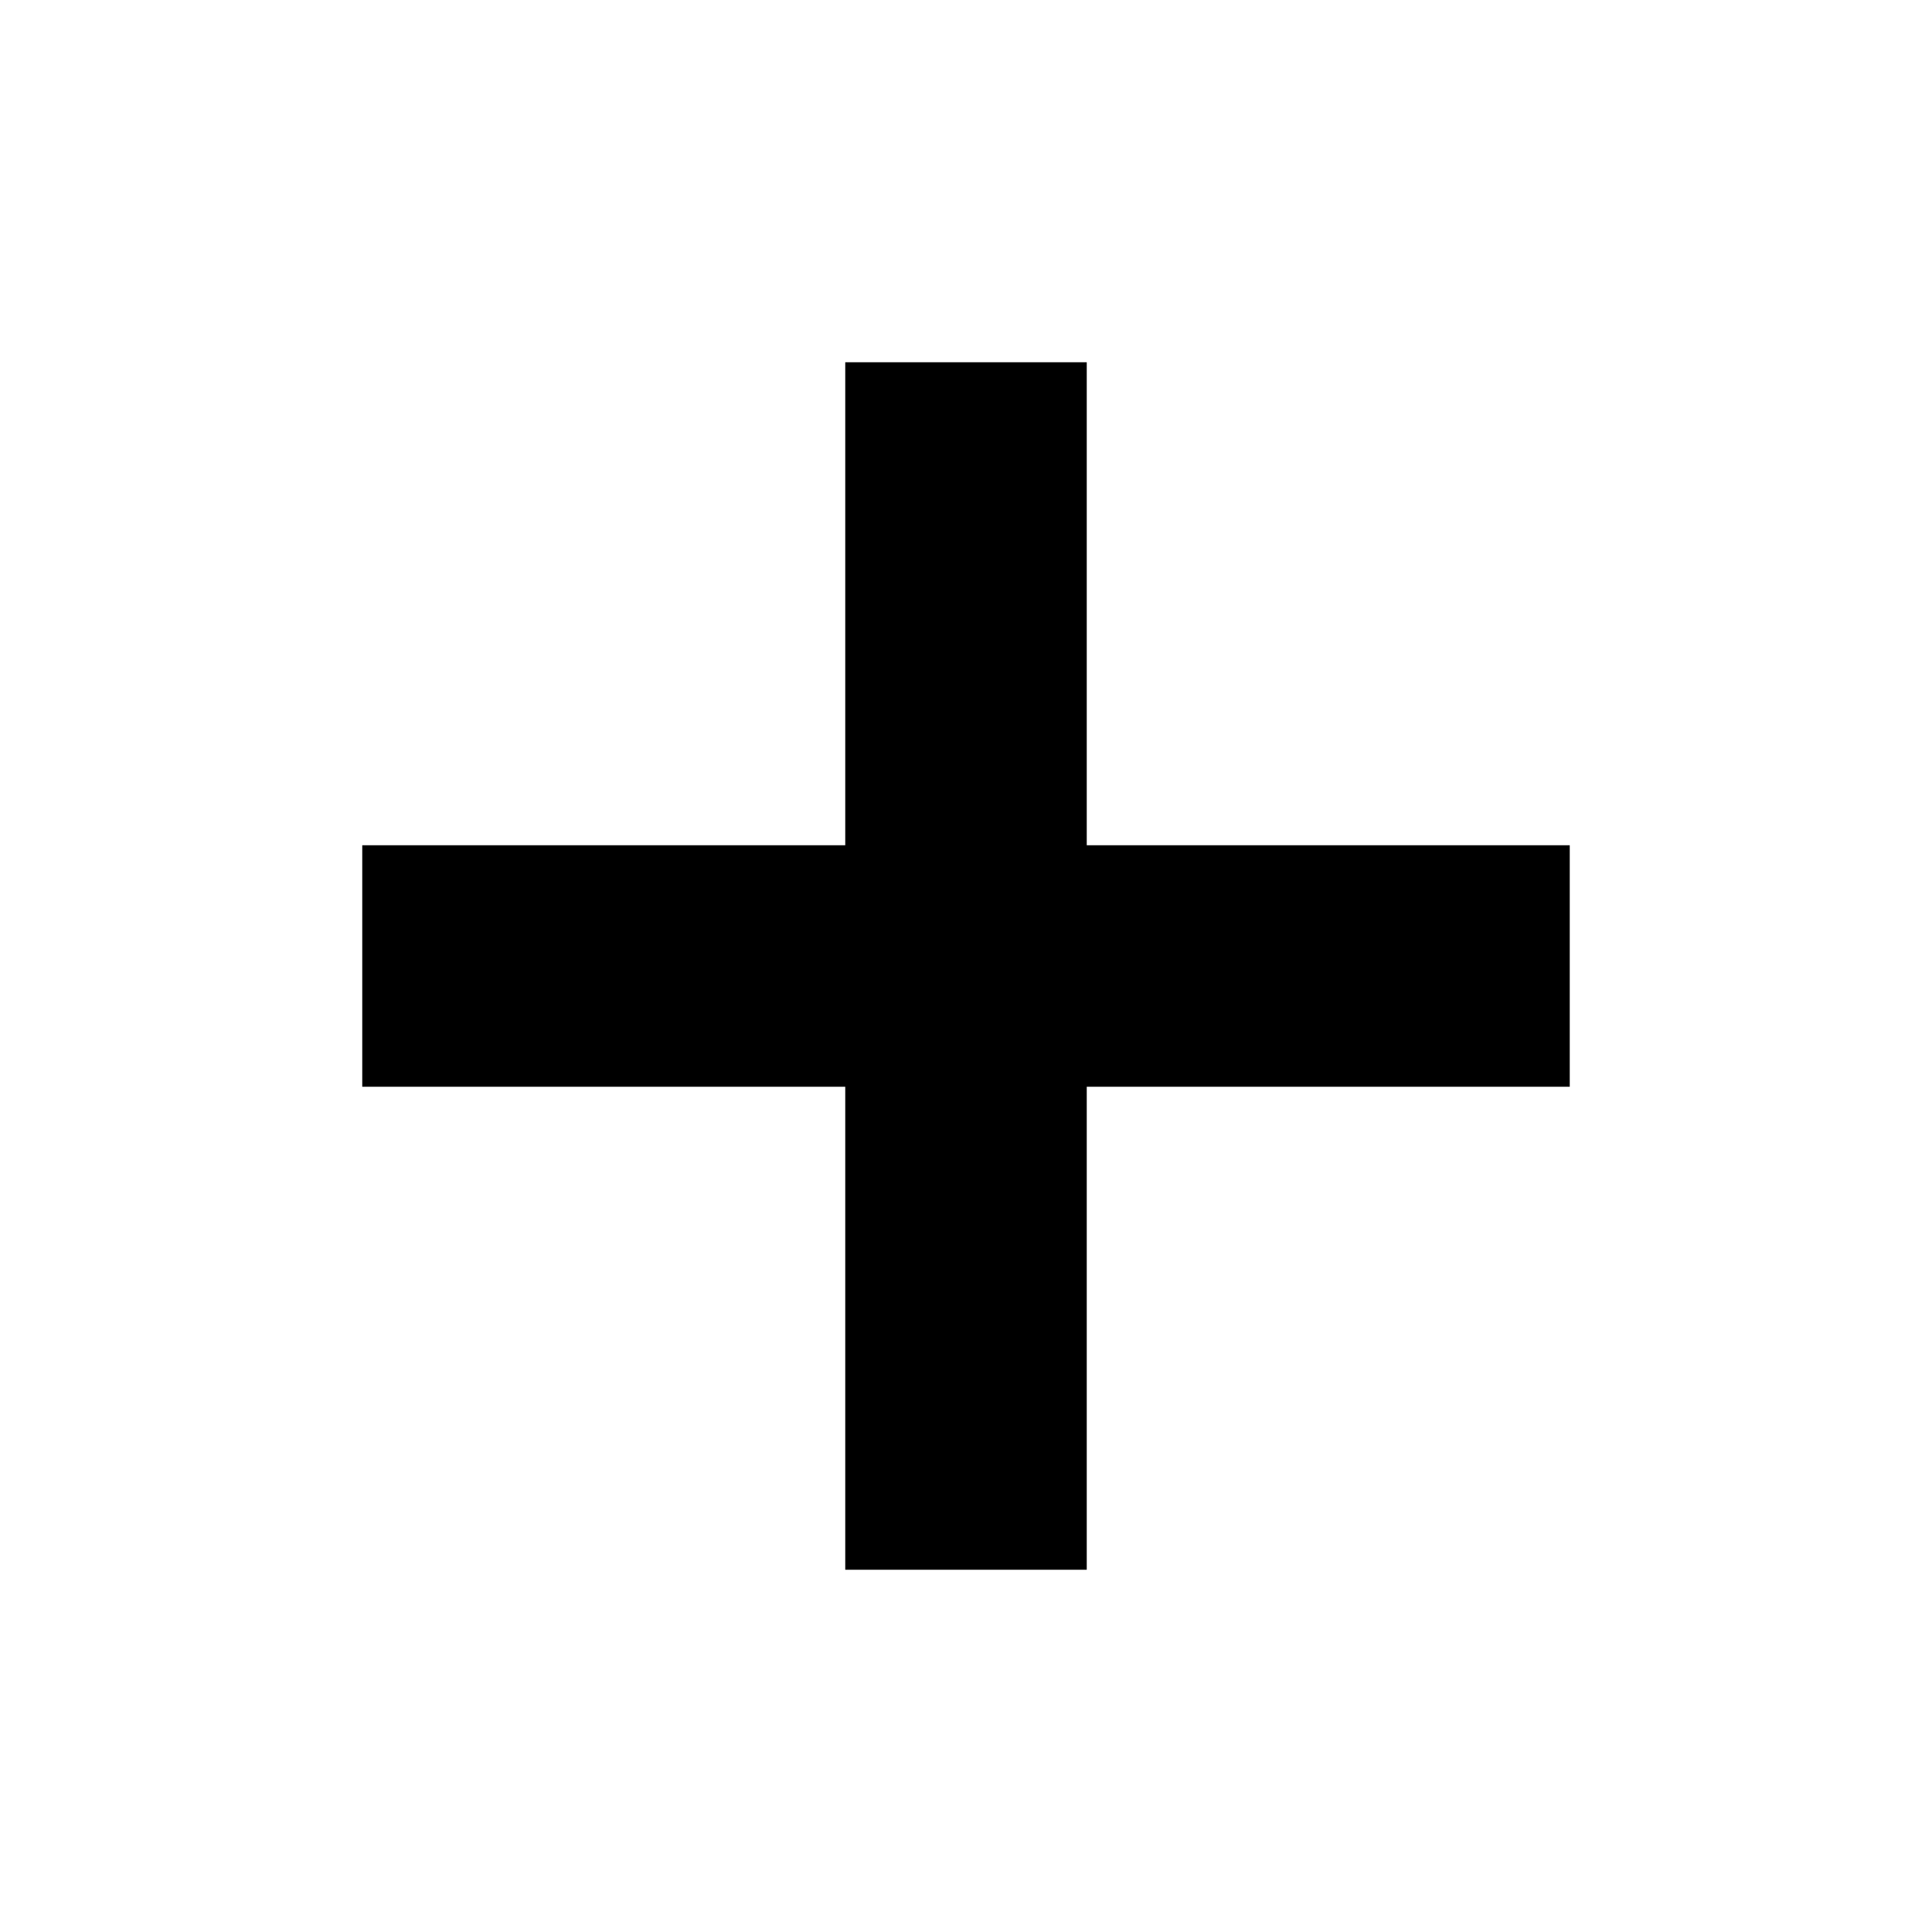
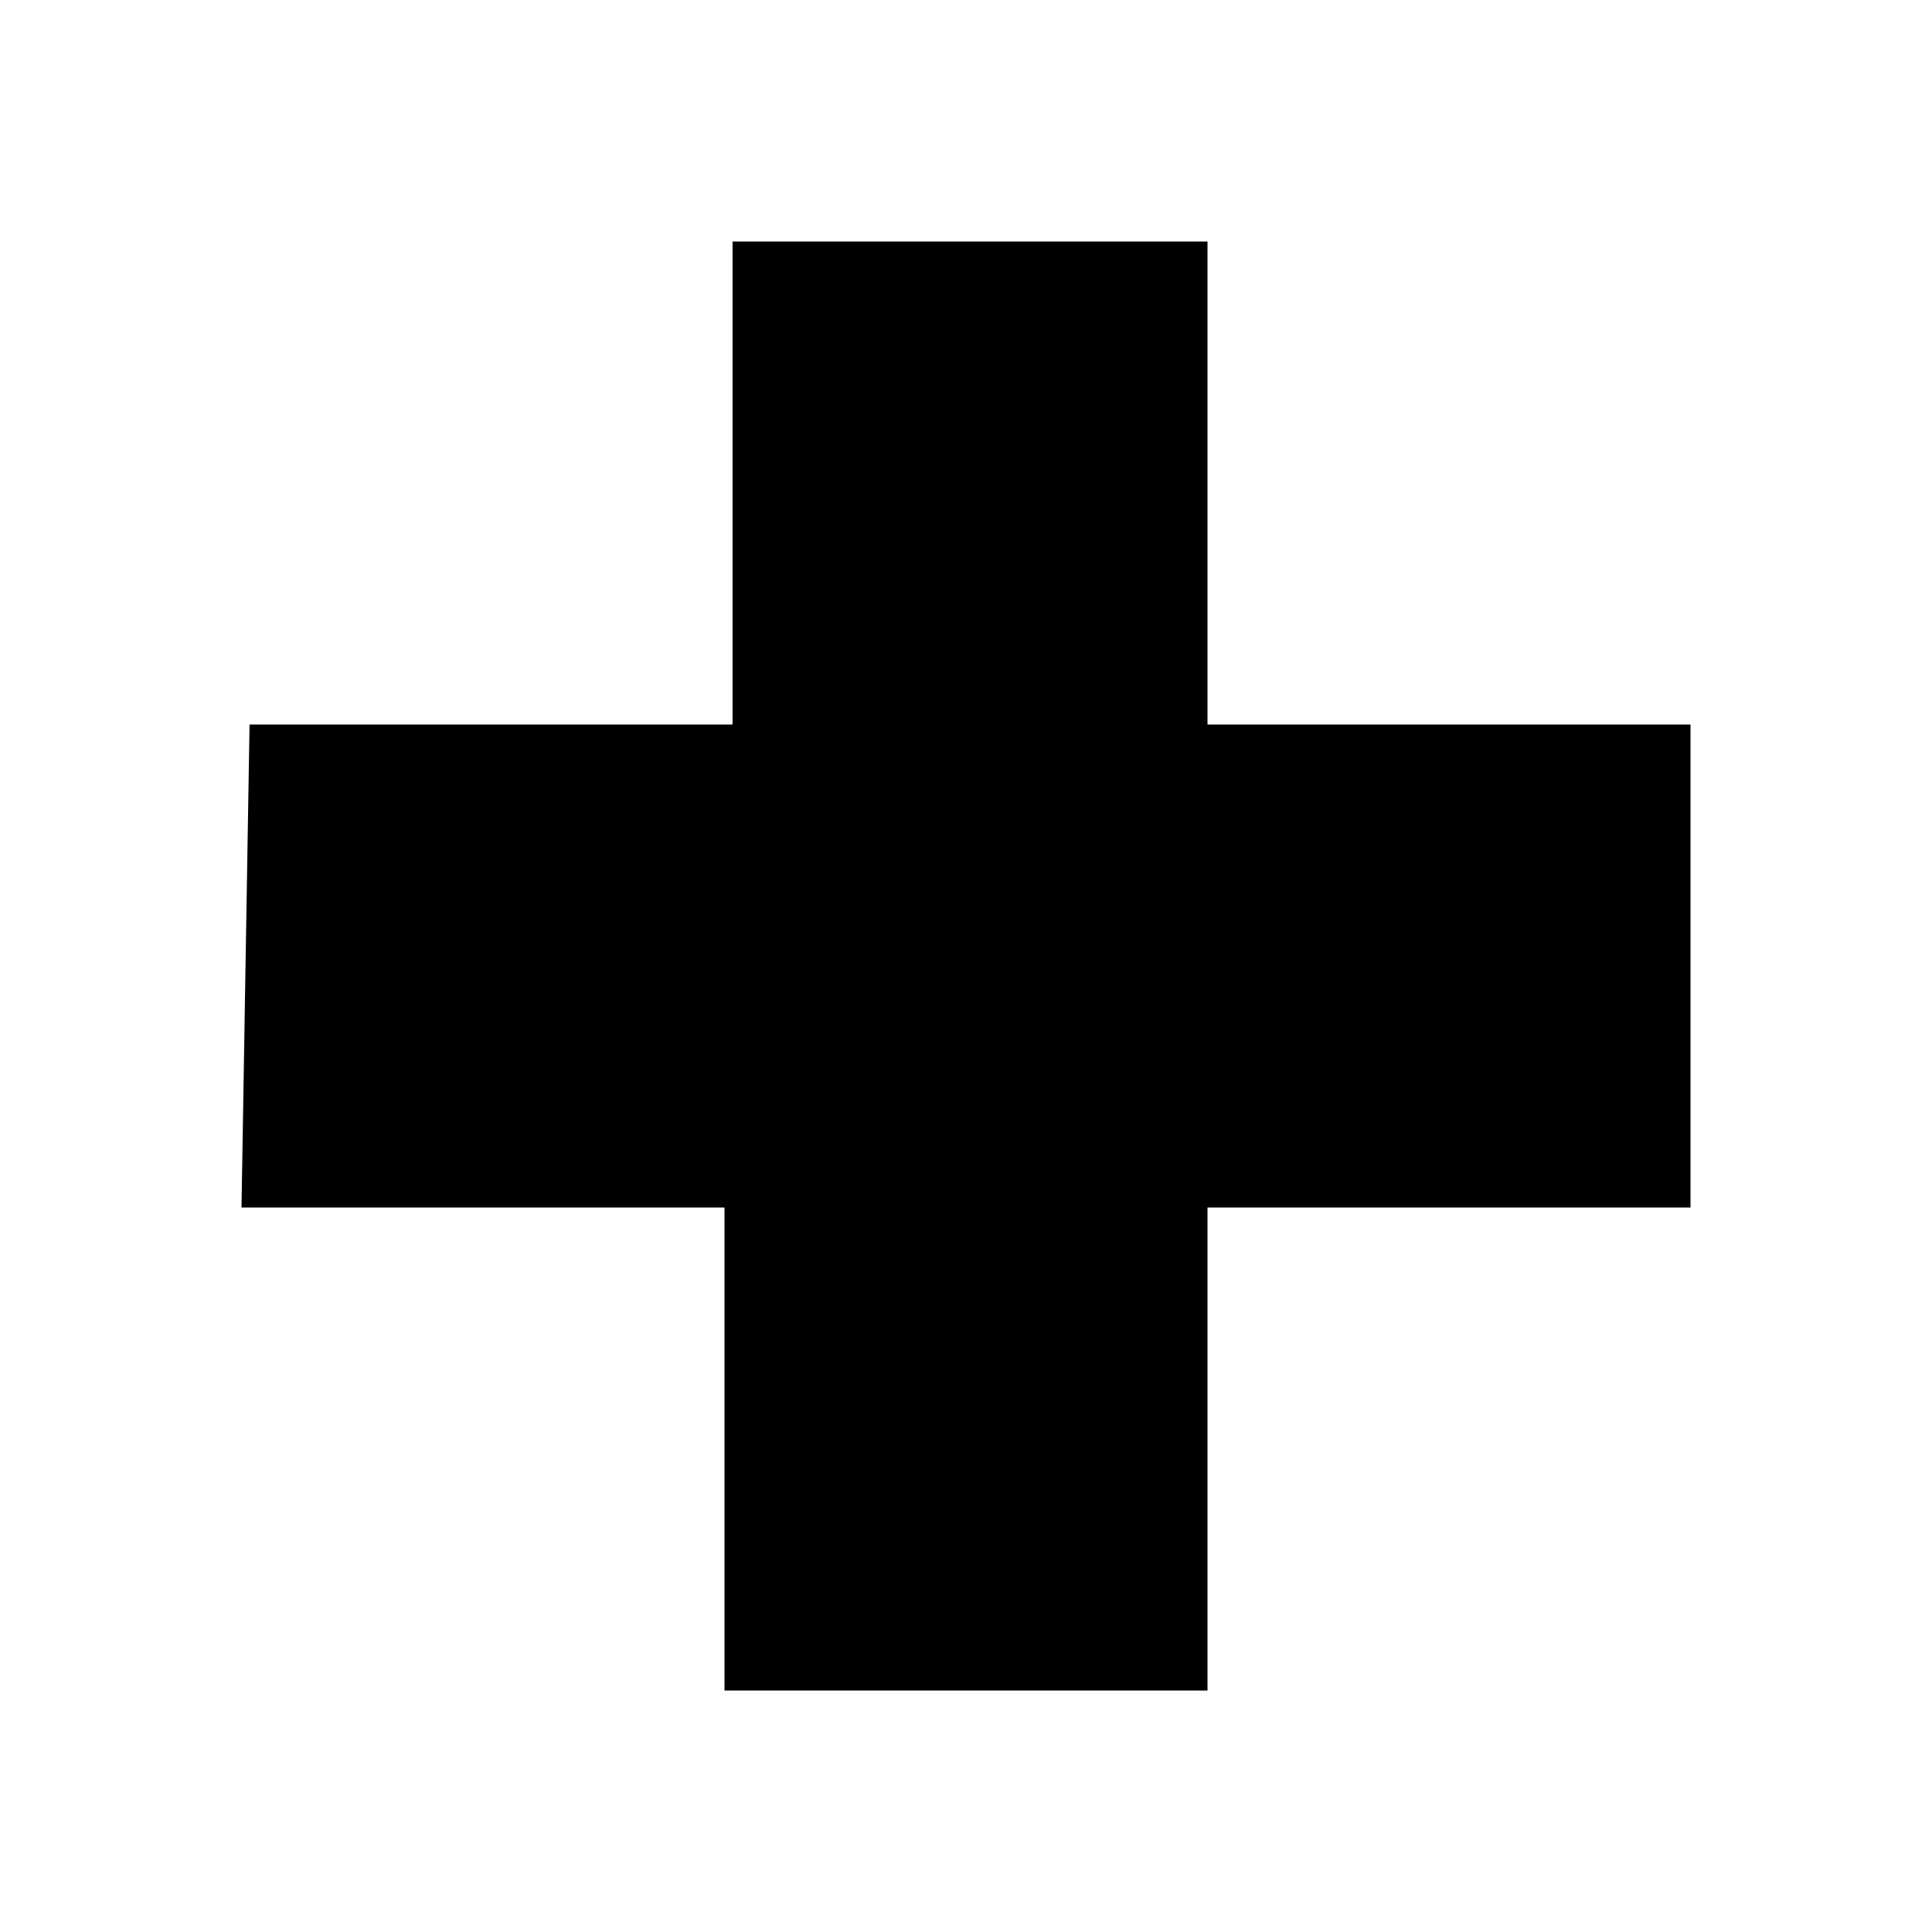
<svg xmlns="http://www.w3.org/2000/svg" xmlns:xlink="http://www.w3.org/1999/xlink" version="1.0" width="48" height="48" id="svg2">
  <defs id="defs4">
    <linearGradient id="linearGradient3810">
      <stop style="stop-color:#ffffff;stop-opacity:1;" offset="0" id="stop3812" />
      <stop style="stop-color:#ffffff;stop-opacity:0.588;" offset="1" id="stop3814" />
    </linearGradient>
    <linearGradient id="linearGradient3796">
      <stop style="stop-color:#ffffff;stop-opacity:1;" offset="0" id="stop3798" />
      <stop style="stop-color:#ffffff;stop-opacity:0.6;" offset="1" id="stop3800" />
    </linearGradient>
    <linearGradient x1="11.64" y1="4.078" x2="11.64" y2="17.924" id="linearGradient3972" gradientUnits="userSpaceOnUse">
      <stop id="stop3974" style="stop-color:#323232;stop-opacity:1" offset="0" />
      <stop id="stop3976" style="stop-color:#787878;stop-opacity:1" offset="1" />
    </linearGradient>
    <linearGradient x1="11.64" y1="4.078" x2="11.64" y2="17.924" id="linearGradient2862" xlink:href="#linearGradient3972" gradientUnits="userSpaceOnUse" gradientTransform="matrix(4,0,0,4,4,-70)" />
    <clipPath id="clipPath3647">
      <path d="m -100,-74 0,96 96,0 0,-96 -96,0 z m 39.875,20.312 16.125,0 0,19.75 19.688,0 0,16.188 -19.688,0 0,19.438 -16.125,0 0,-19.438 -19.562,0 0,-16.188 19.562,0 0,-19.75 z" id="path3649" style="opacity:0.3;color:#000000;fill:#ff0000;fill-opacity:1;fill-rule:nonzero;stroke:none;stroke-width:4;marker:none;visibility:visible;display:inline;overflow:visible;enable-background:accumulate" />
    </clipPath>
    <filter color-interpolation-filters="sRGB" id="filter3651">
      <feGaussianBlur id="feGaussianBlur3653" stdDeviation="0.831" />
    </filter>
    <clipPath id="clipPath3266">
      <path d="M 0,0 0,96 96,96 96,0 0,0 z m 12,6 72,0 c 3.324,0 6,2.676 6,6 l 0,72 c 0,3.324 -2.676,6 -6,6 L 12,90 C 8.676,90 6,87.324 6,84 L 6,12 C 6,8.676 8.676,6 12,6 z" id="path3268" style="opacity:0.3;color:#000000;fill:#ff0000;fill-opacity:1;fill-rule:nonzero;stroke:none;stroke-width:4;marker:none;visibility:visible;display:inline;overflow:visible;enable-background:accumulate" />
    </clipPath>
    <linearGradient x1="32.251" y1="6.132" x2="32.251" y2="90.239" id="linearGradient3101" xlink:href="#ButtonShadow-0" gradientUnits="userSpaceOnUse" gradientTransform="matrix(1.02381,0,0,1.011905,-1.142857,-98.07143)" />
    <linearGradient x1="45.448" y1="92.54" x2="45.448" y2="7.017" id="ButtonShadow-0" gradientUnits="userSpaceOnUse" gradientTransform="matrix(1.005865,0,0,0.994169,100,0)">
      <stop id="stop3750-8" style="stop-color:#000000;stop-opacity:1" offset="0" />
      <stop id="stop3752-5" style="stop-color:#000000;stop-opacity:0.588" offset="1" />
    </linearGradient>
    <linearGradient x1="32.251" y1="6.132" x2="32.251" y2="90.239" id="linearGradient3780" xlink:href="#ButtonShadow-0" gradientUnits="userSpaceOnUse" gradientTransform="matrix(1.02381,0,0,1.011905,-1.142857,-98.07143)" />
    <linearGradient x1="32.251" y1="6.132" x2="32.251" y2="90.239" id="linearGradient3772" xlink:href="#ButtonShadow-0" gradientUnits="userSpaceOnUse" gradientTransform="matrix(1.02381,0,0,1.011905,-1.142857,-98.07143)" />
    <linearGradient x1="32.251" y1="6.132" x2="32.251" y2="90.239" id="linearGradient3725" xlink:href="#ButtonShadow-0" gradientUnits="userSpaceOnUse" gradientTransform="matrix(1.02381,0,0,1.011905,-1.142857,-98.07143)" />
    <linearGradient x1="48" y1="90" x2="48" y2="5.988" id="linearGradient3052" xlink:href="#ButtonColor-6" gradientUnits="userSpaceOnUse" />
    <linearGradient x1="10.32" y1="21" x2="10.32" y2="0.999" id="ButtonColor-6" gradientUnits="userSpaceOnUse">
      <stop id="stop3189-4" style="stop-color:#c8c8c8;stop-opacity:1" offset="0" />
      <stop id="stop3191-0" style="stop-color:#e6e6e6;stop-opacity:1" offset="1" />
    </linearGradient>
    <linearGradient x1="36.357" y1="6" x2="36.357" y2="63.893" id="linearGradient3188" xlink:href="#linearGradient3737" gradientUnits="userSpaceOnUse" />
    <linearGradient id="linearGradient3737">
      <stop id="stop3739" style="stop-color:#ffffff;stop-opacity:1" offset="0" />
      <stop id="stop3741" style="stop-color:#ffffff;stop-opacity:0" offset="1" />
    </linearGradient>
    <radialGradient cx="48" cy="90.172" r="42" fx="48" fy="90.172" id="radialGradient3619" xlink:href="#linearGradient3737" gradientUnits="userSpaceOnUse" gradientTransform="matrix(1.157313,0,0,0.9959077,-7.551021,0.1971319)" />
    <linearGradient x1="32.251" y1="6.132" x2="32.251" y2="90.239" id="linearGradient4256" xlink:href="#ButtonShadow-0" gradientUnits="userSpaceOnUse" gradientTransform="translate(0,-97)" />
    <linearGradient xlink:href="#linearGradient3972" id="linearGradient3027" gradientUnits="userSpaceOnUse" gradientTransform="matrix(4,0,0,4,4,-70)" x1="11.64" y1="4.078" x2="11.64" y2="17.924" />
    <radialGradient xlink:href="#linearGradient3887" id="radialGradient3893" cx="63.458" cy="58.983" fx="63.458" fy="58.983" r="45.966" gradientUnits="userSpaceOnUse" />
    <linearGradient id="linearGradient3887">
      <stop style="stop-color:#fafafa;stop-opacity:1;" offset="0" id="stop3889" />
      <stop style="stop-color:#dcdcdc;stop-opacity:0.197;" offset="1" id="stop3891" />
    </linearGradient>
    <radialGradient r="45.966" fy="58.983" fx="63.458" cy="58.983" cx="63.458" gradientUnits="userSpaceOnUse" id="radialGradient3961" xlink:href="#linearGradient3887" />
    <radialGradient xlink:href="#linearGradient3887-5" id="radialGradient4065" cx="48" cy="48" fx="48" fy="48" r="47.797" gradientTransform="matrix(1,0,0,1.008511,0,-0.4085112)" gradientUnits="userSpaceOnUse" />
    <linearGradient id="linearGradient3887-5">
      <stop style="stop-color:#fafafa;stop-opacity:1;" offset="0" id="stop3889-4" />
      <stop style="stop-color:#dcdcdc;stop-opacity:0.197;" offset="1" id="stop3891-9" />
    </linearGradient>
    <radialGradient r="47.797" fy="48" fx="48" cy="48" cx="48" gradientTransform="matrix(1,0,0,1.008511,0,-0.4085112)" gradientUnits="userSpaceOnUse" id="radialGradient4446" xlink:href="#linearGradient3887-5" />
    <radialGradient xlink:href="#linearGradient3796" id="radialGradient3802" cx="18" cy="12" fx="18" fy="12" r="36" gradientUnits="userSpaceOnUse" />
    <radialGradient xlink:href="#linearGradient3810" id="radialGradient3816" cx="54" cy="48" fx="54" fy="48" r="36" gradientUnits="userSpaceOnUse" />
  </defs>
-   <path style="fill:url(#radialGradient3816);fill-opacity:1;stroke:none" id="path3808" d="m 90,48 a 36,36 0 1 1 -72,0 36,36 0 1 1 72,0 z" transform="matrix(0.6666667,0,0,0.6666667,-12,-7.999999)" />
-   <path style="fill:#000000;fill-opacity:1;stroke:none;display:inline" id="Symbol" d="m 21,9 0,12 -12,0 0,6 12,0 0,12 6,0 0,-12 12,0 0,-6 -12,0 0,-12 z" />
+   <path style="fill:#000000;fill-opacity:1;stroke:none;display:inline" id="Symbol" d="m 18.2,6 0,12 -12,0 -0.2,12 12,0 0,12 12,0 0,-12 12,0 0,-12 -12,0 0,-12 z" />
</svg>
